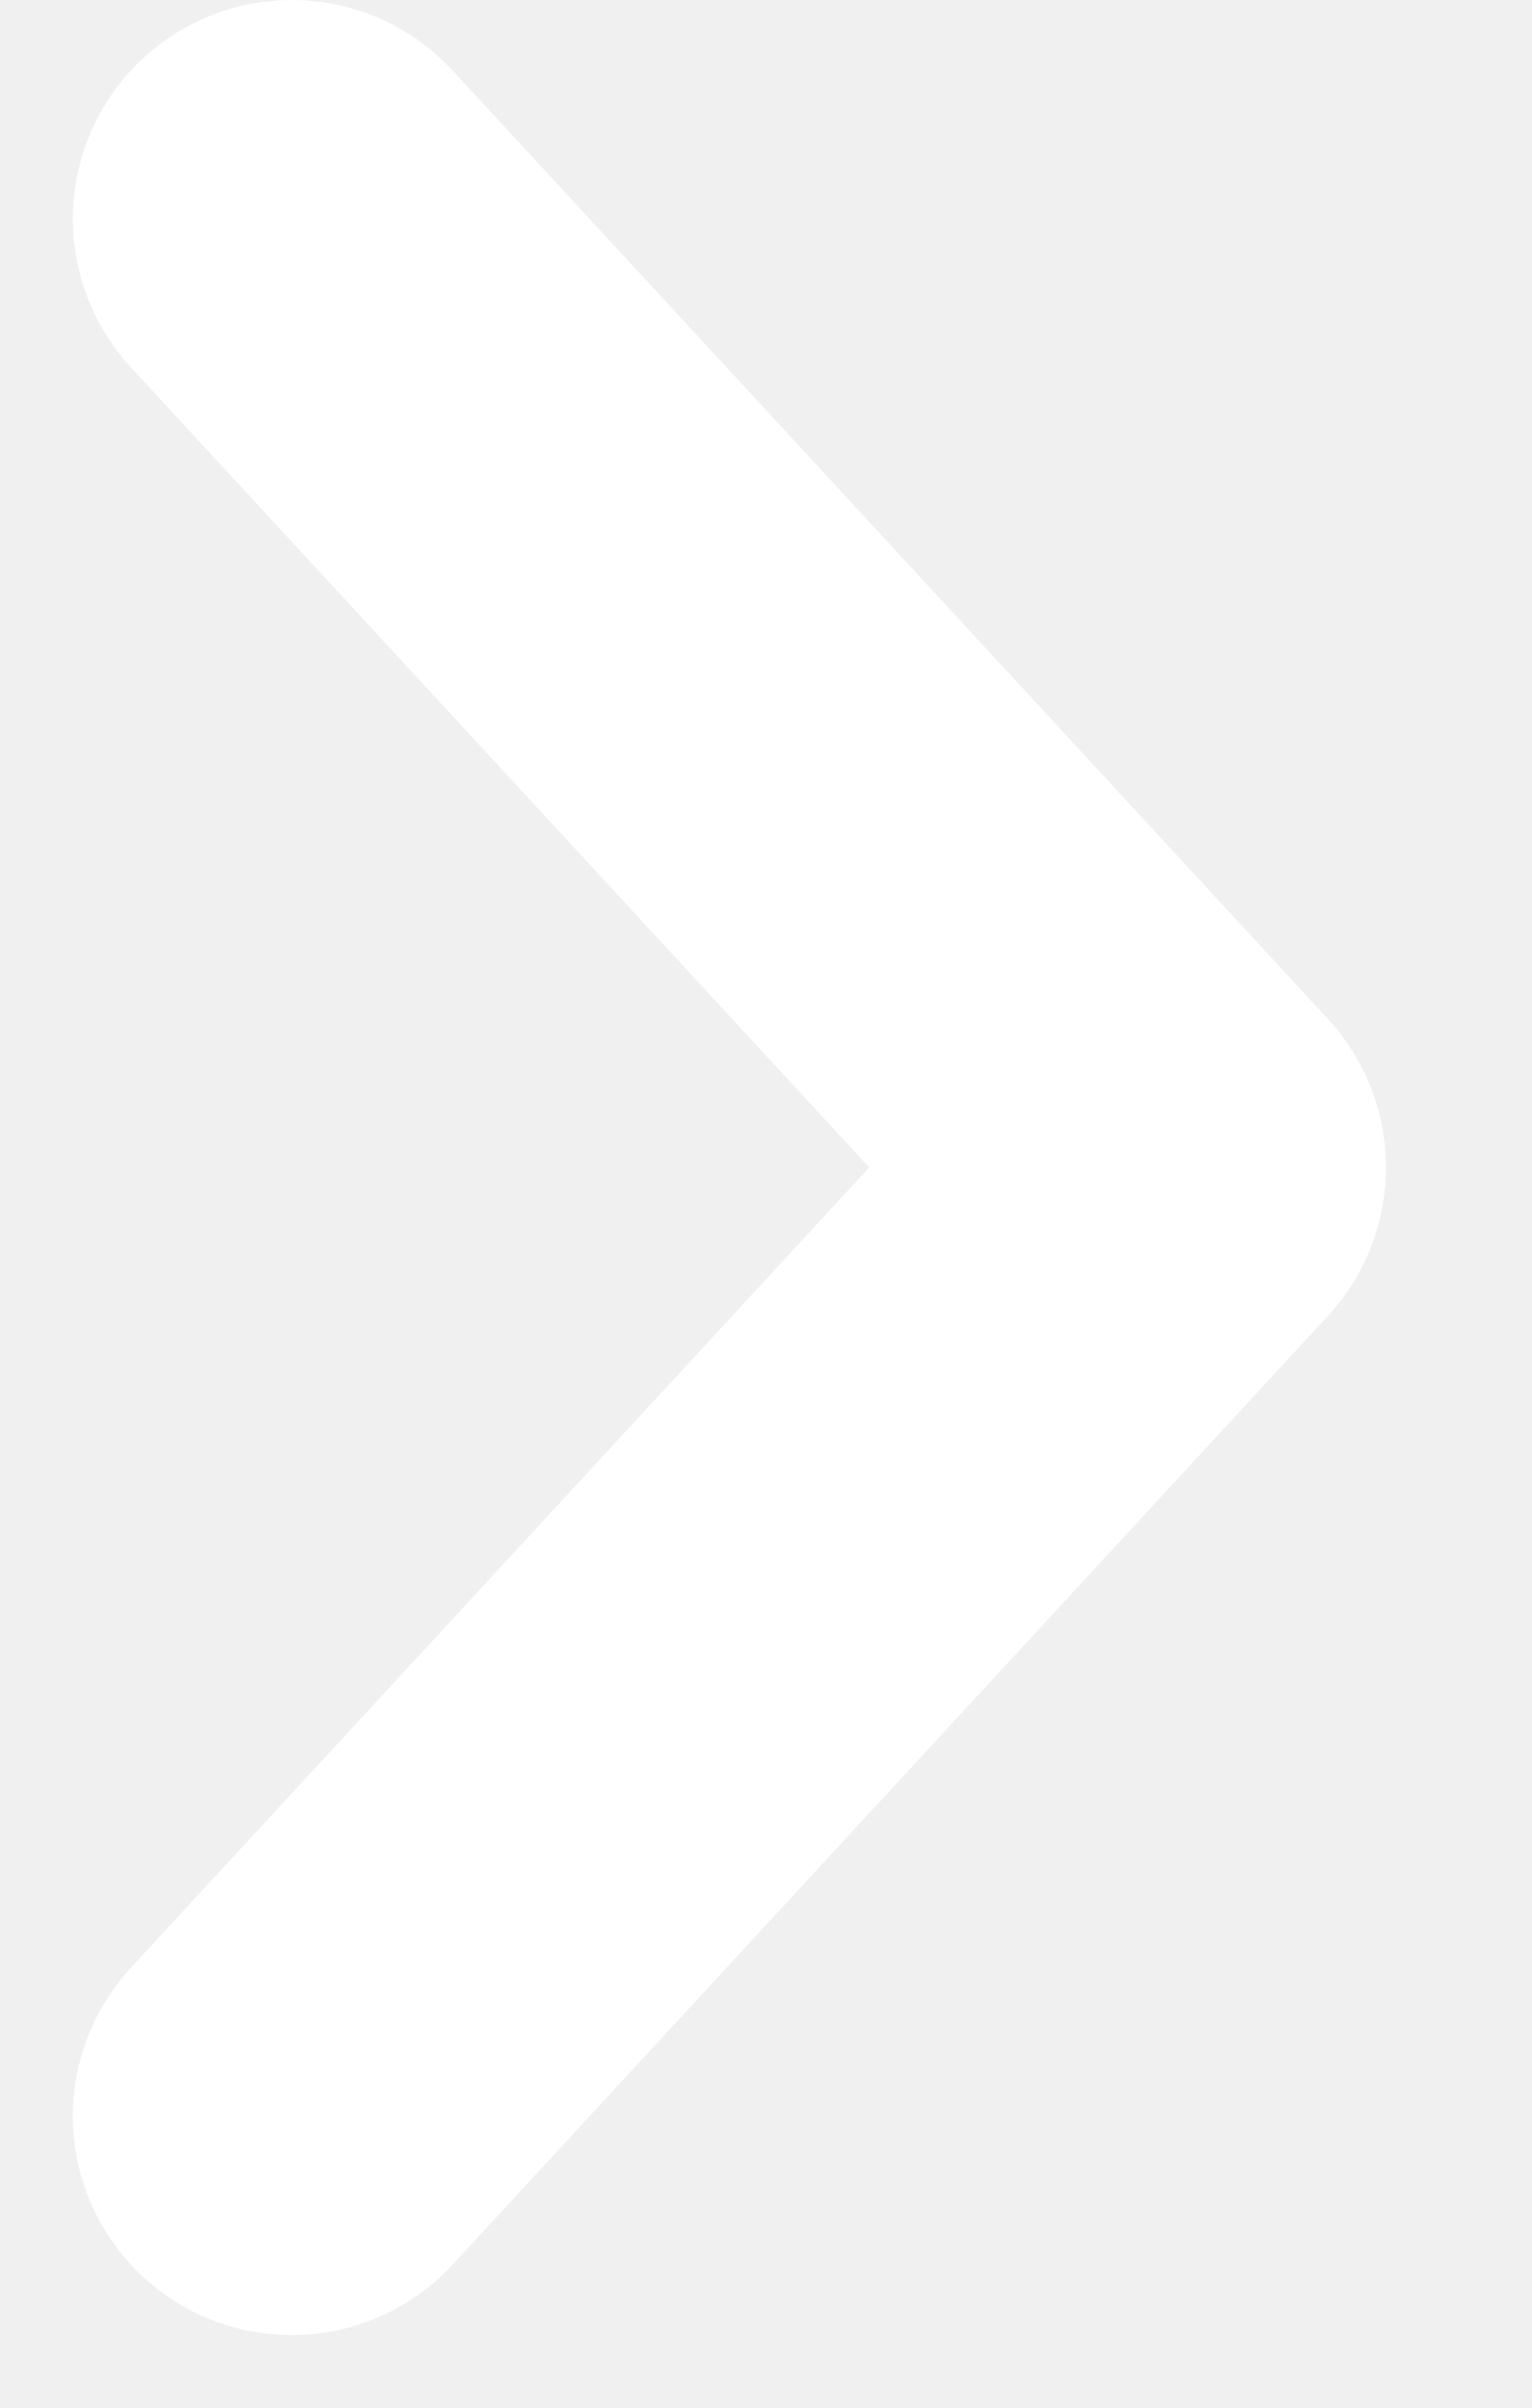
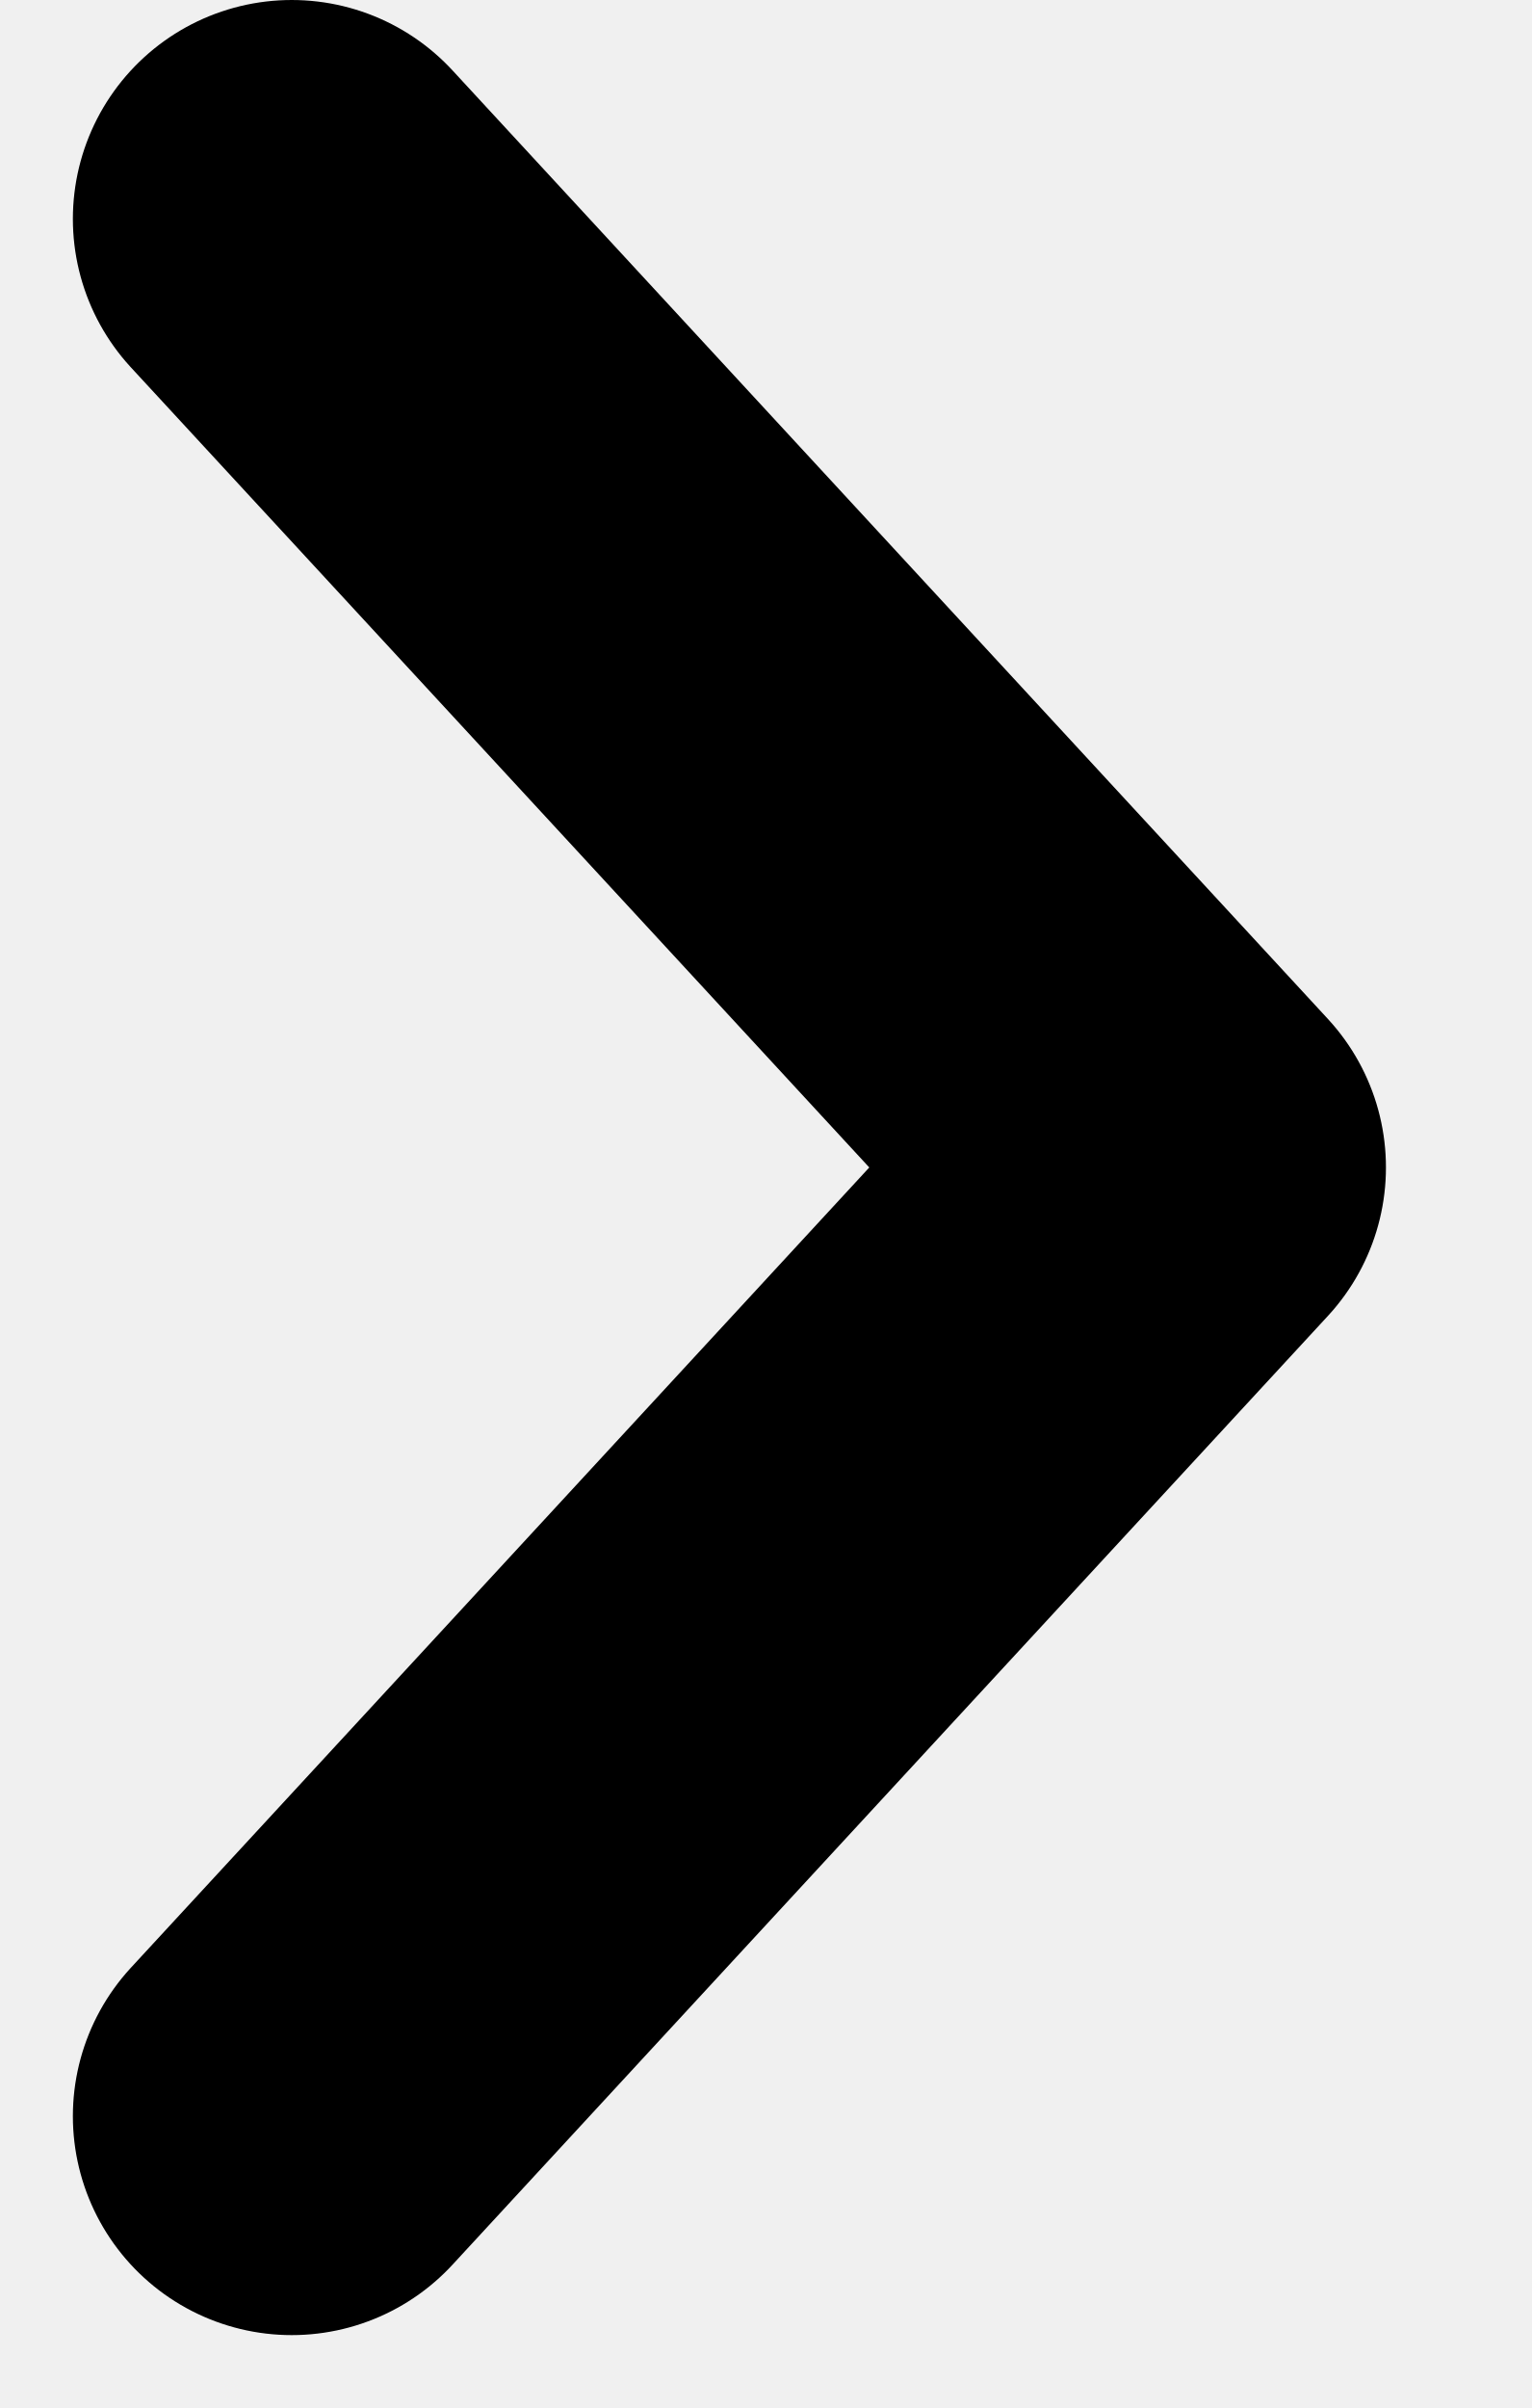
- <svg xmlns="http://www.w3.org/2000/svg" width="7" height="11" viewBox="0 0 7 11" fill="none">
-   <path d="M1.333 1L5.333 5.333L1.333 9.667" stroke="white" stroke-width="2" stroke-linecap="round" stroke-linejoin="round" />
+ <svg xmlns="http://www.w3.org/2000/svg" viewBox="0 0 7 11" fill="none" preserveAspectRatio="xMidYMid">
+   <path d="M1.333 1L5.333 5.333L1.333 9.667" stroke="currentColor" stroke-width="2" stroke-linecap="round" stroke-linejoin="round" />
</svg>
